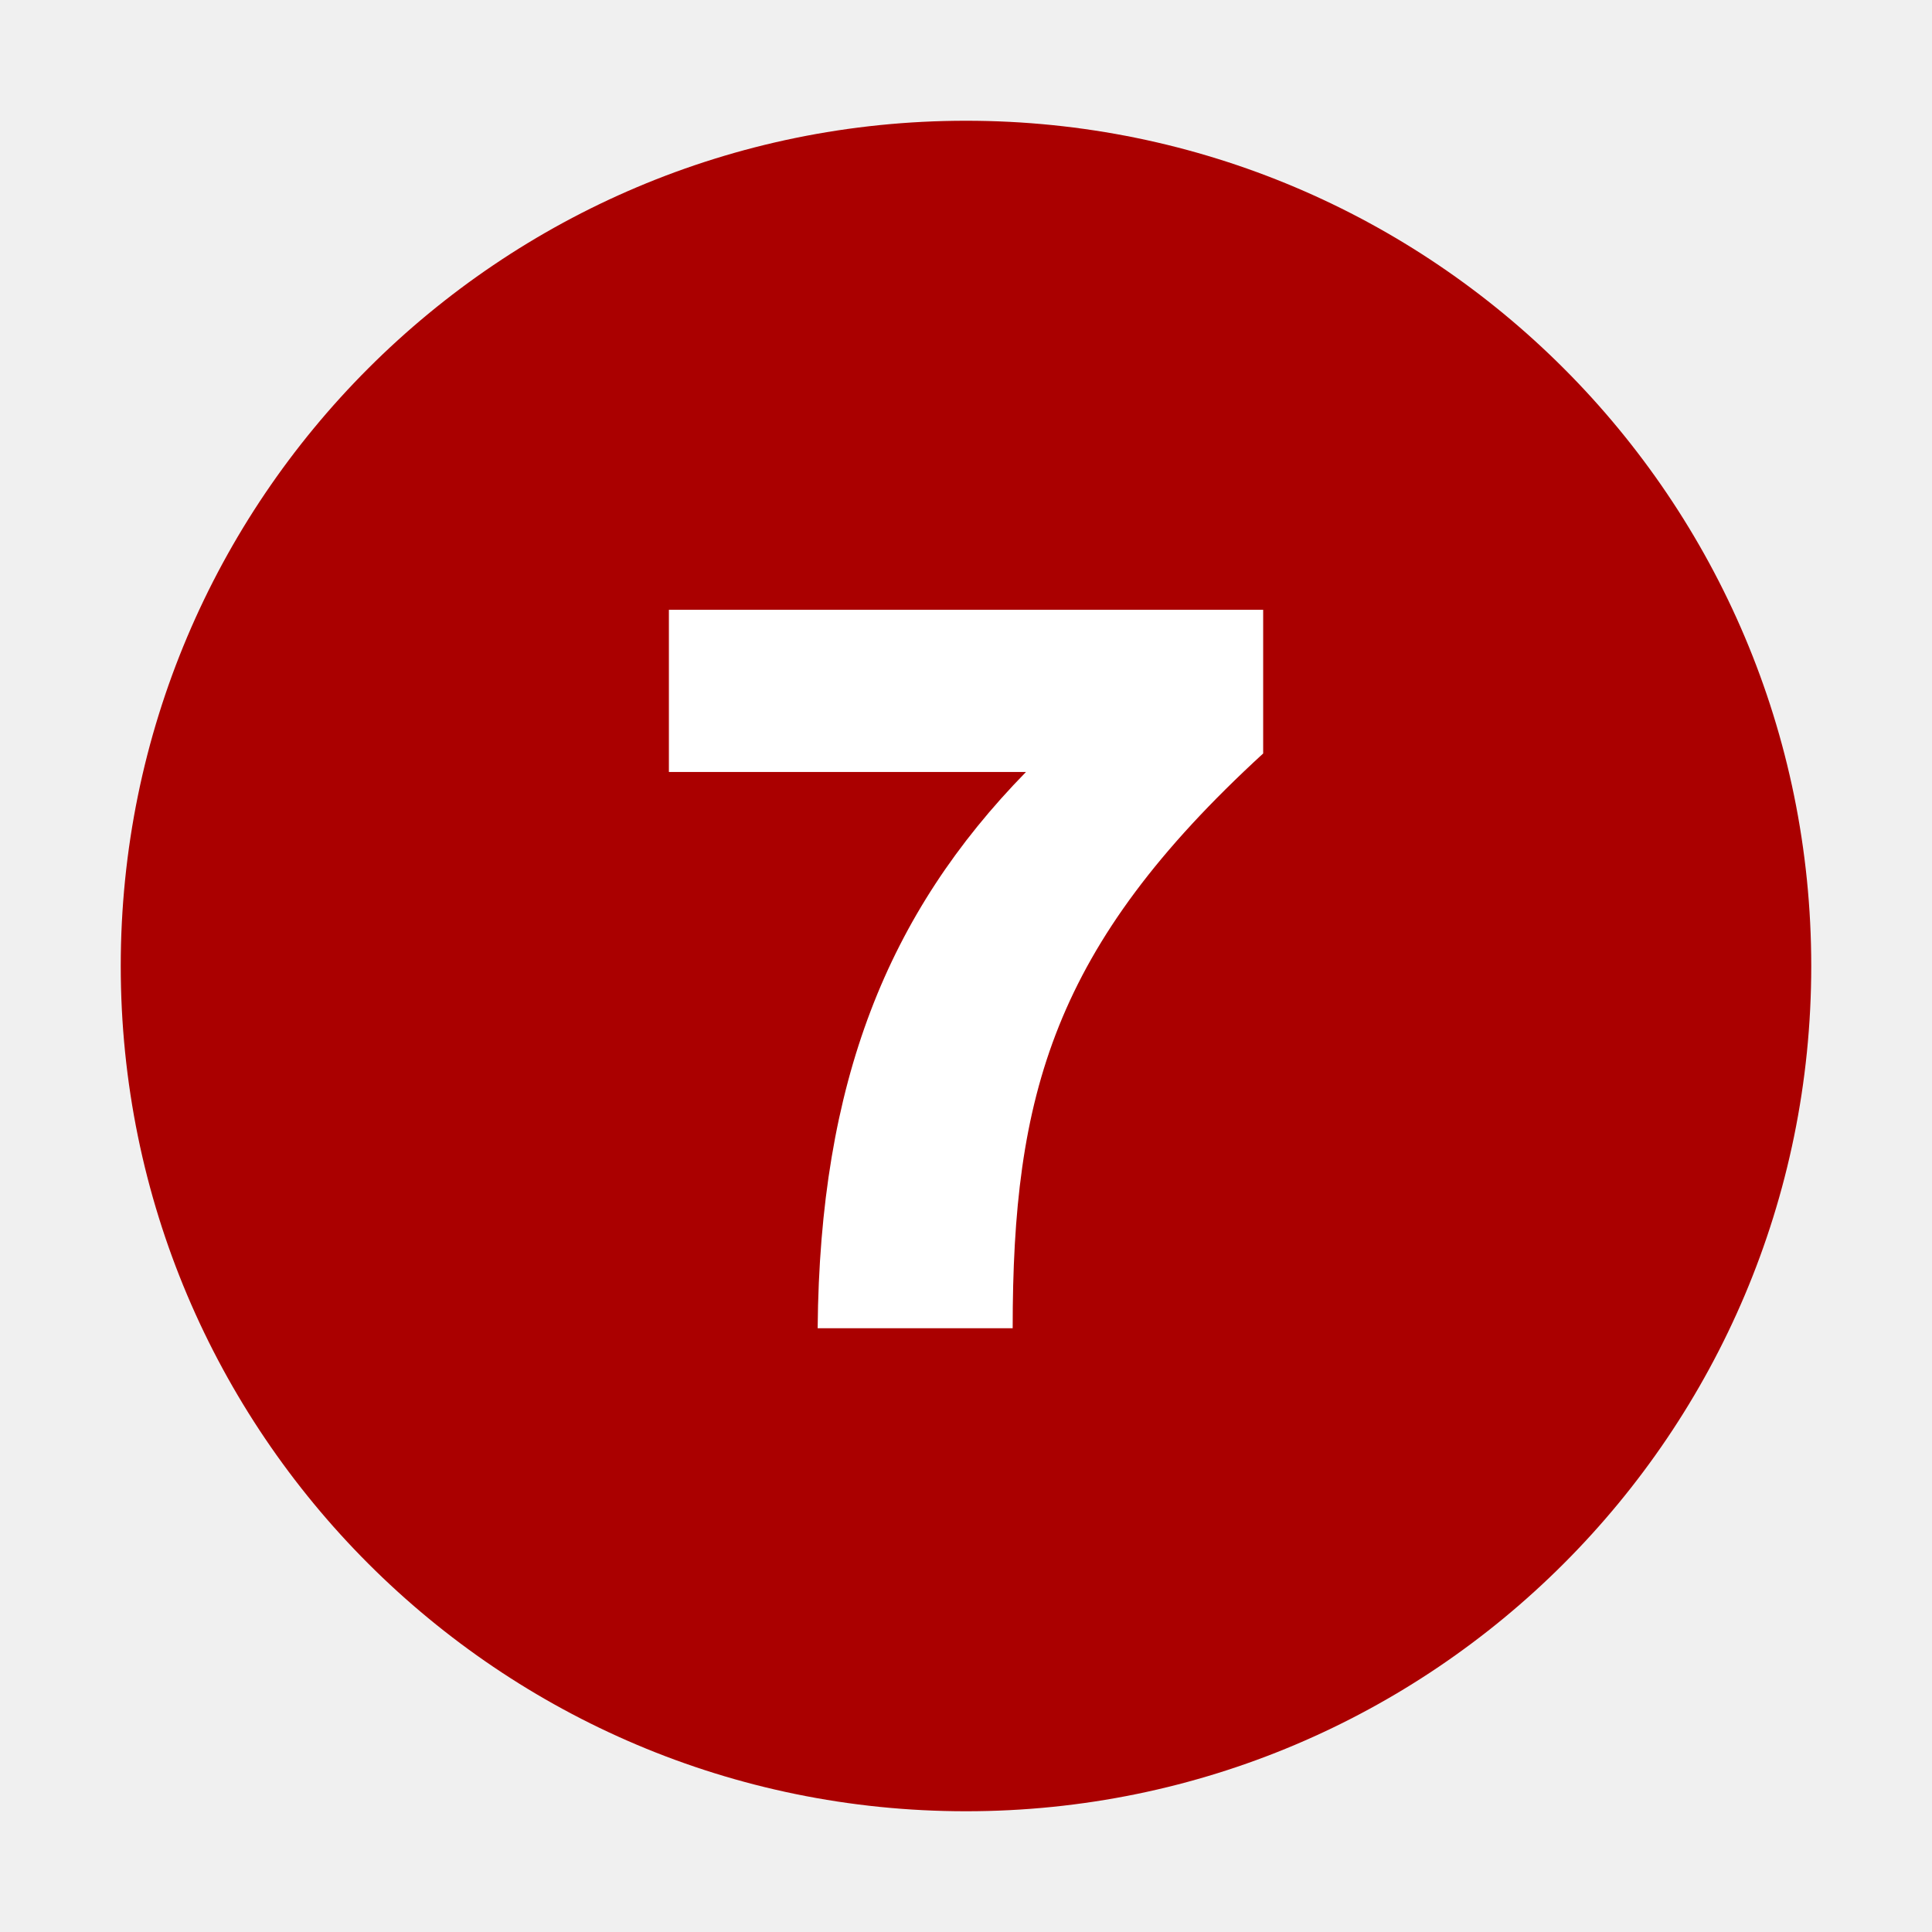
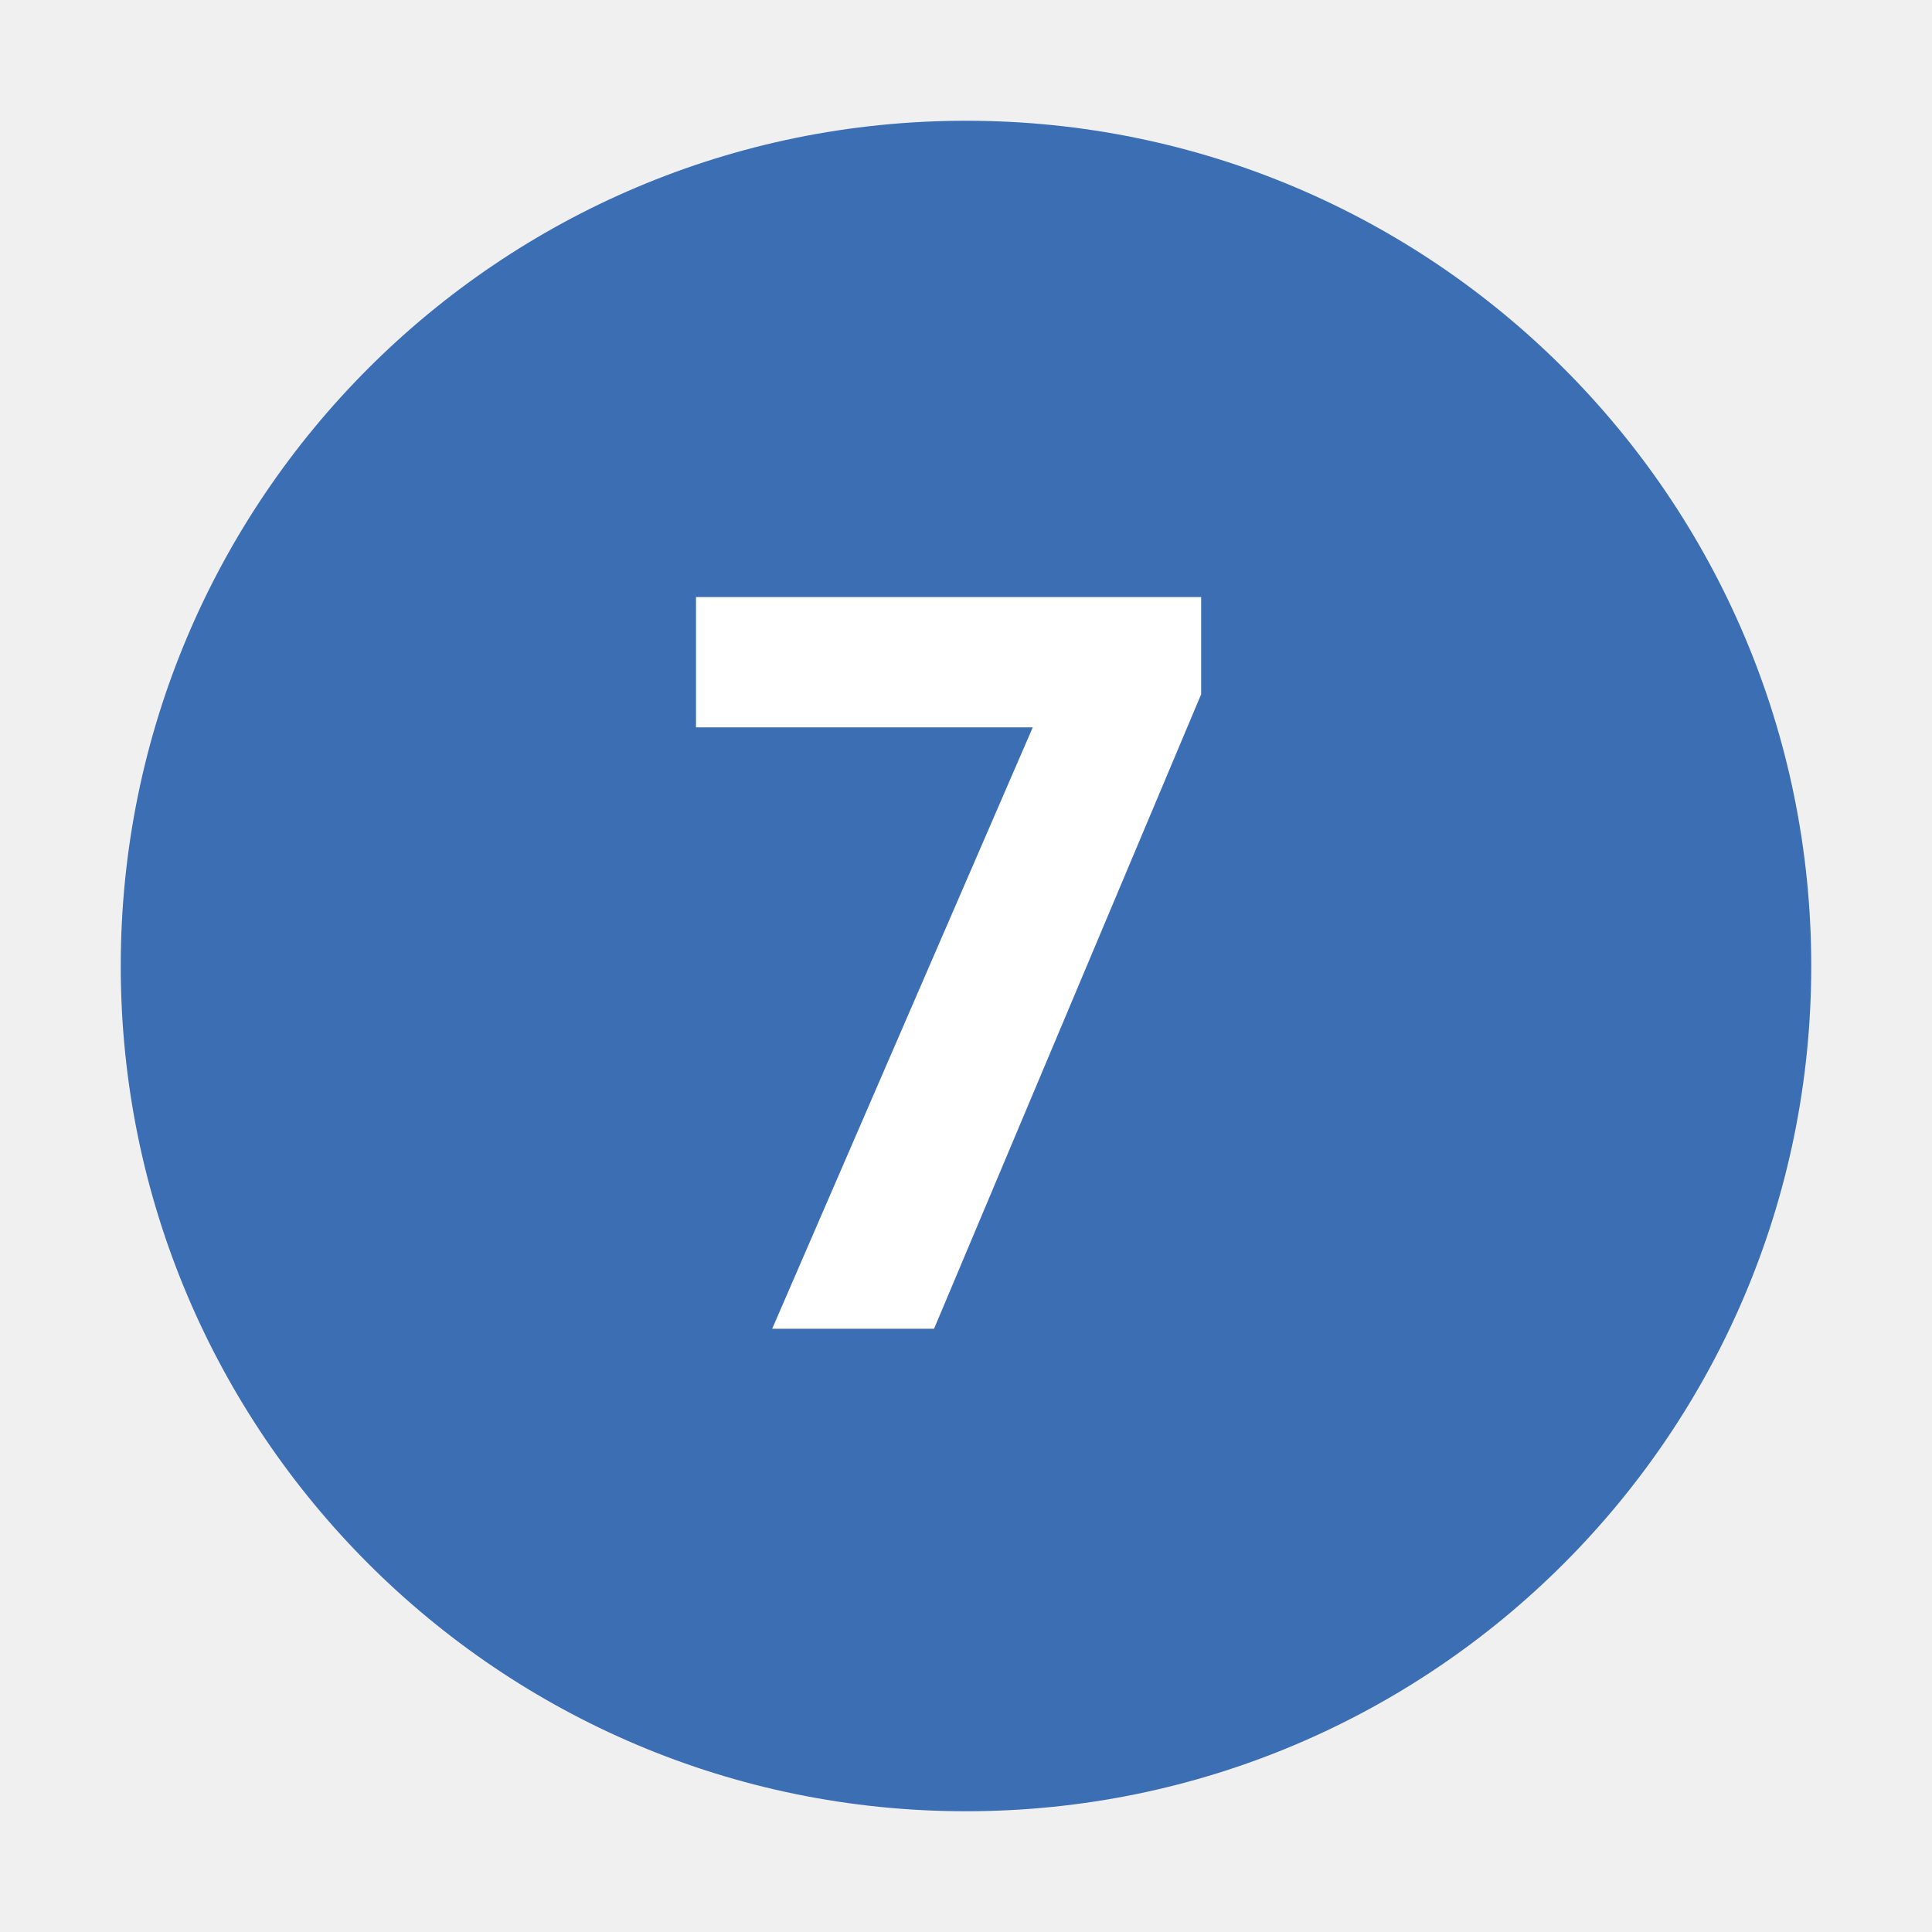
<svg xmlns="http://www.w3.org/2000/svg" version="1.0" width="32" height="32" id="svg2">
  <defs id="defs15" />
-   <circle cx="16" cy="16" r="14" id="circle" style="fill:#aa0000" />
-   <path d="M 20.922,12.48 L 20.922,10.1 L 11.079,10.1 L 11.079,12.786 L 16.994,12.786 C 14.7,15.132 13.578,17.92 13.543,22 L 16.773,22 C 16.773,18.141 17.437,15.676 20.922,12.48" id="text2219" style="fill:#ffffff" />
+   <circle cx="16" cy="16" r="14" id="circle" style="fill:#3c6eb4" />
+   <g id="text2820" style="font-size:10px;font-style:normal;font-variant:normal;font-weight:normal;font-stretch:normal;text-align:start;text-anchor:start;fill:#ffffff;fill-opacity:1;stroke:none;font-family:Droid Sans;-inkscape-font-specification:Droid Sans">
+     <path d="m 12.79,22.008 4.316,-9.961 -5.578,0 0,-2.158 8.367,0 0,1.61 -4.424,10.509 -2.681,0" id="path2832" style="font-size:17px;font-weight:bold;fill:#ffffff;-inkscape-font-specification:Bitstream Vera Sans Bold" />
+   </g>
</svg>
